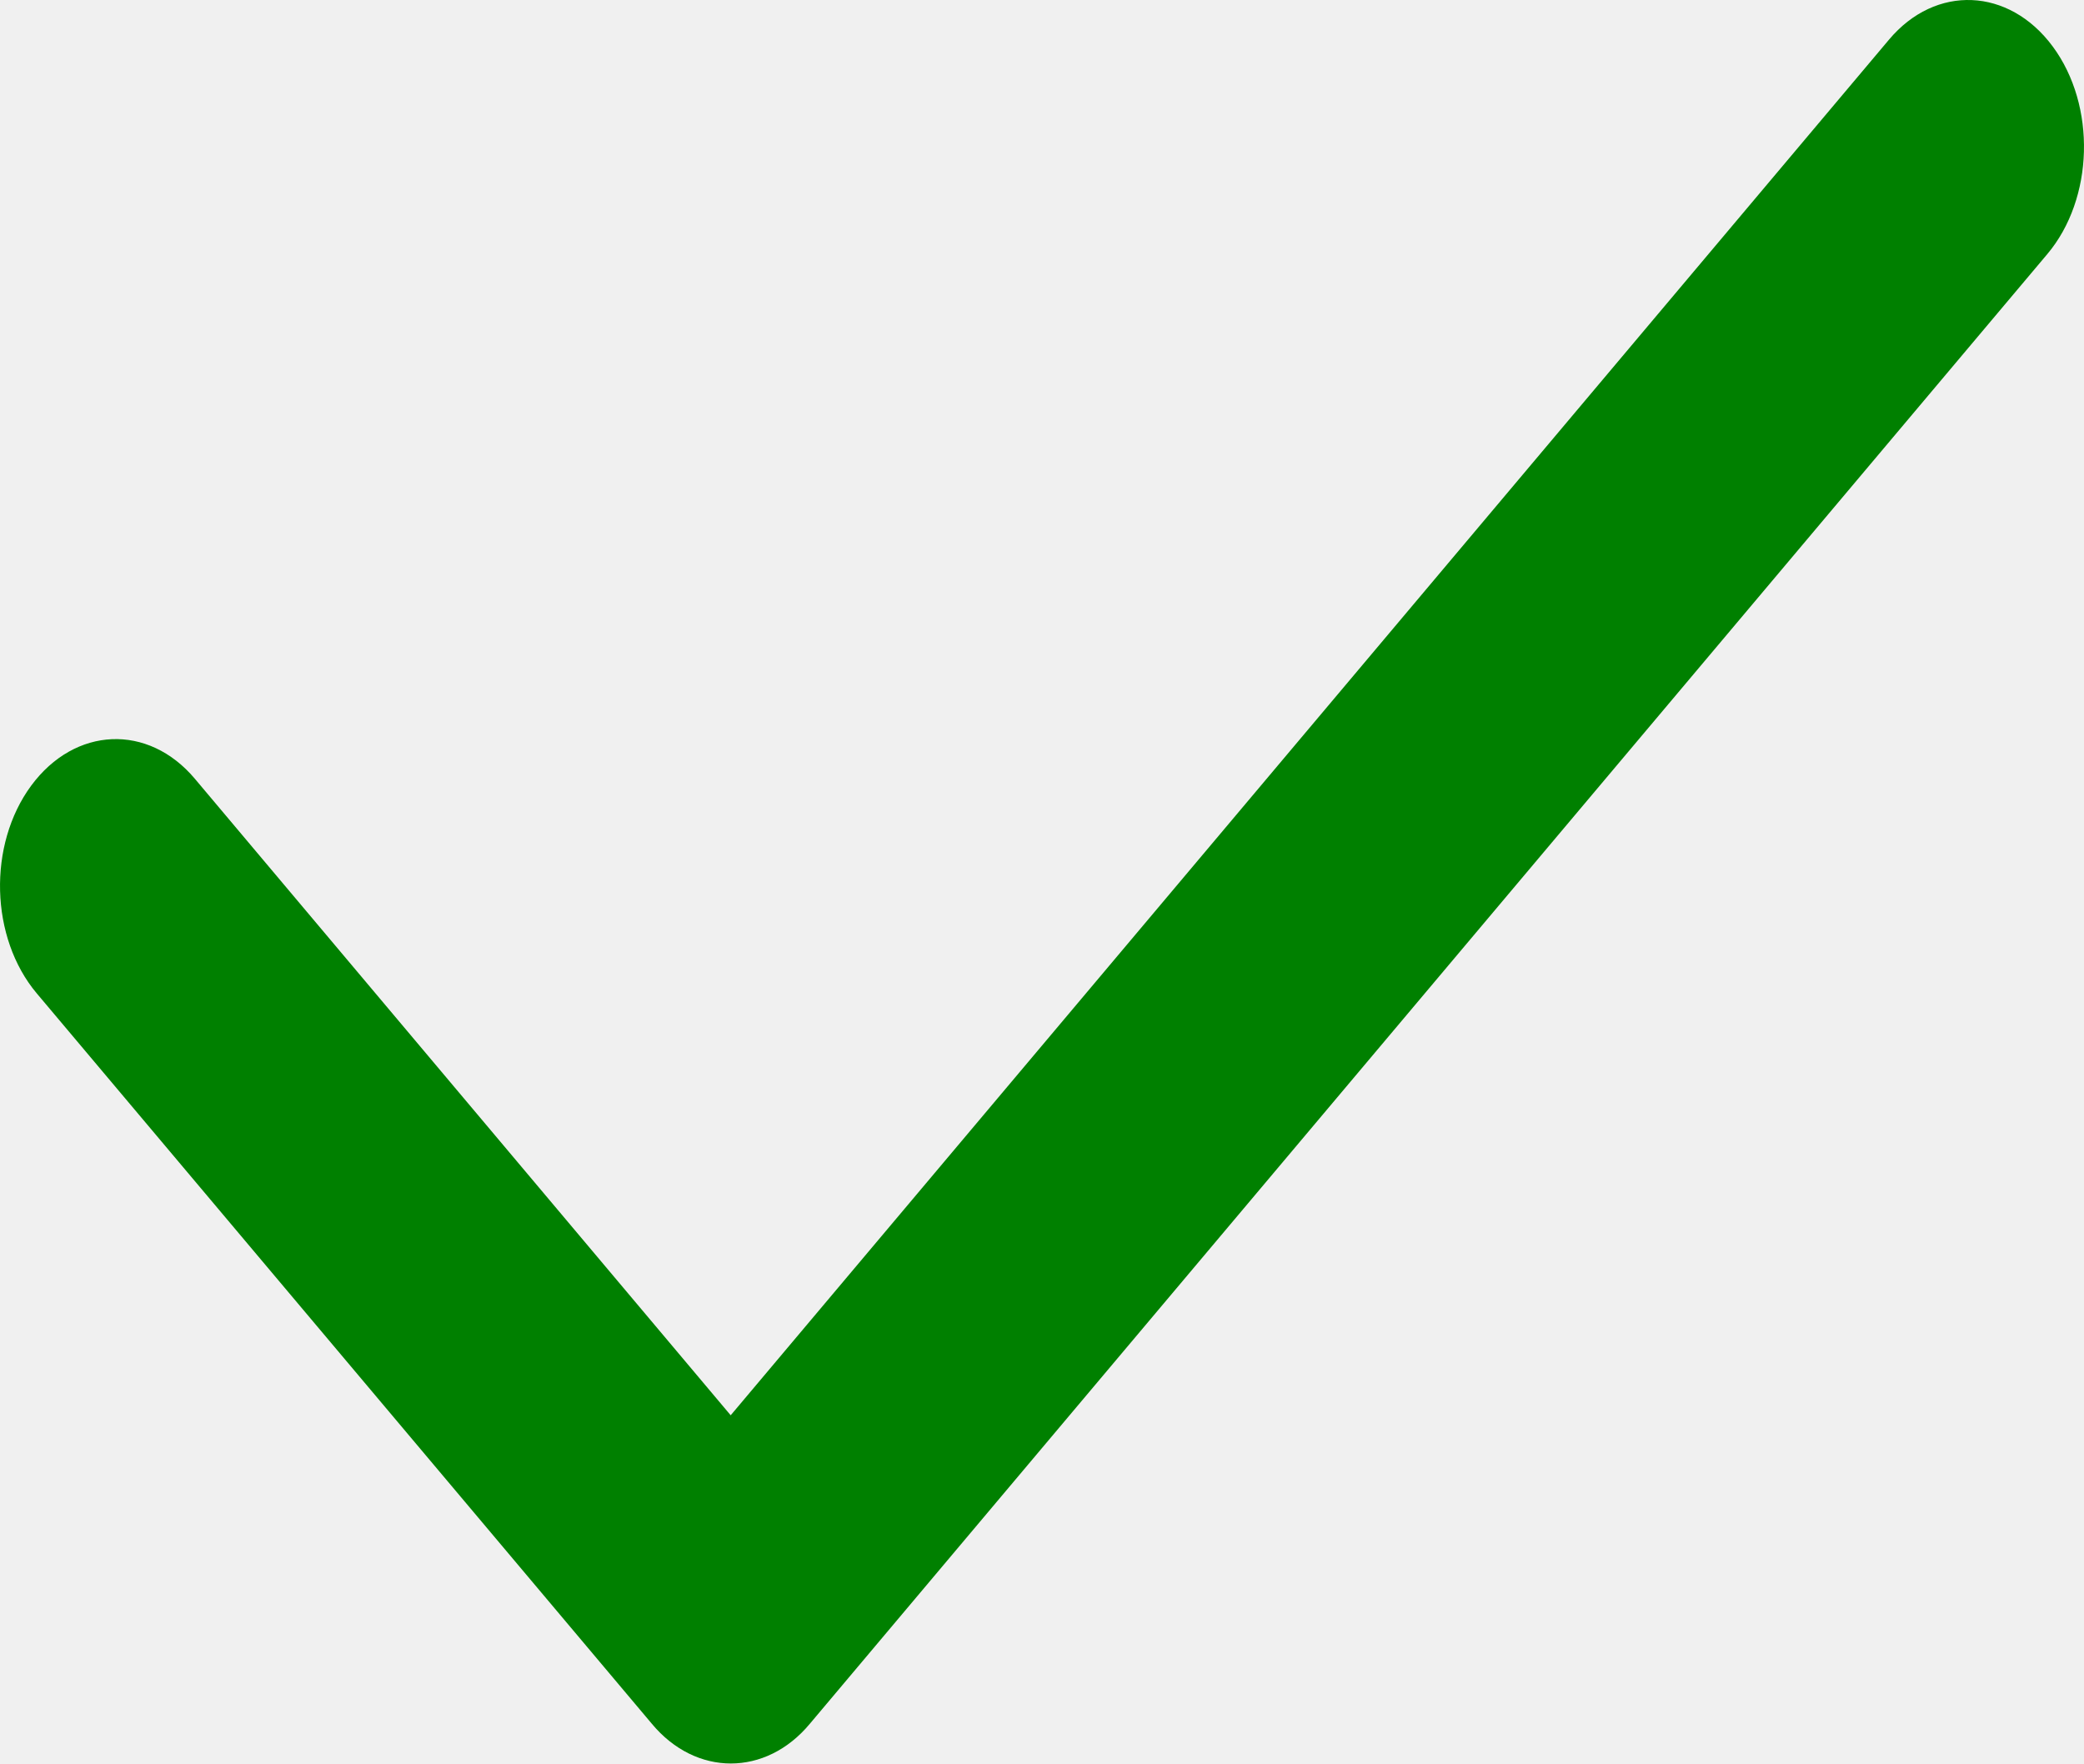
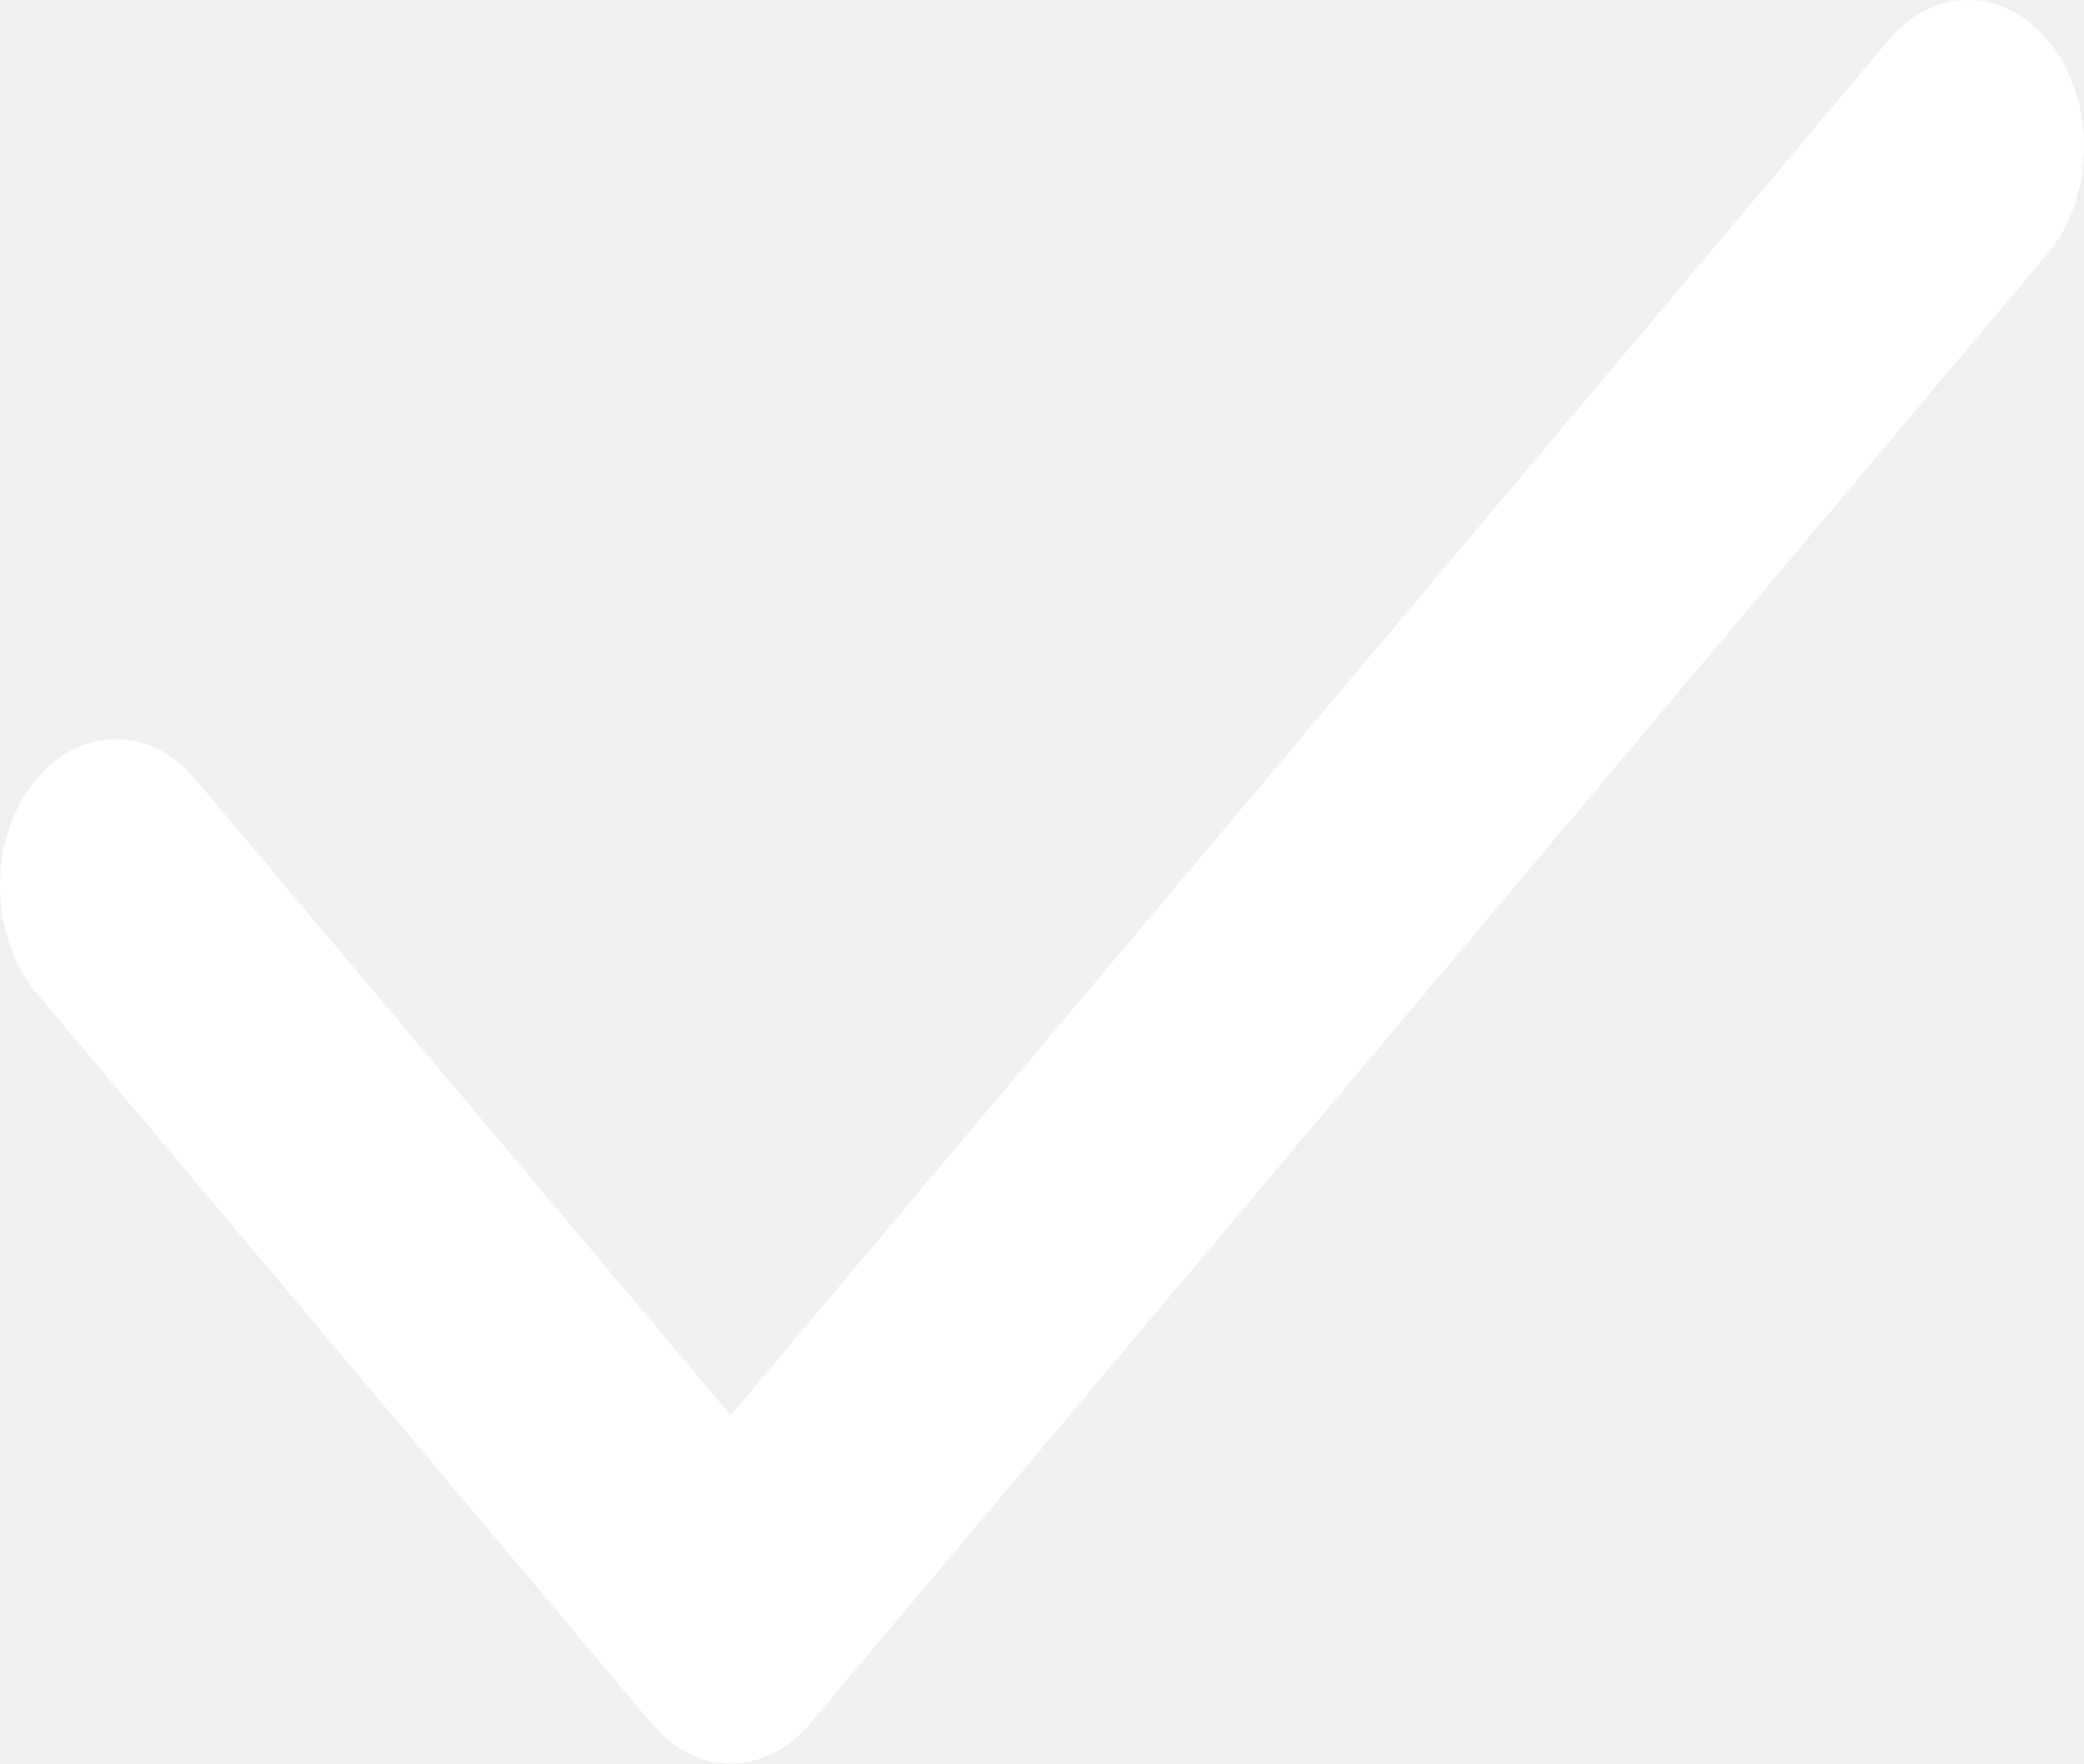
<svg xmlns="http://www.w3.org/2000/svg" width="13" height="11" viewBox="0 0 13 11" fill="none">
-   <path d="M11.783 0.248L4.558 8.828L1.215 4.857C0.924 4.512 0.468 4.531 0.195 4.9C-0.078 5.27 -0.062 5.85 0.229 6.196L4.066 10.752C4.204 10.918 4.382 11 4.559 11C4.736 11 4.914 10.918 5.052 10.752L12.771 1.585C13.062 1.24 13.078 0.659 12.805 0.29C12.532 -0.079 12.074 -0.099 11.783 0.248Z" fill="green" />
+   <path d="M11.783 0.248L4.558 8.828L1.215 4.857C0.924 4.512 0.468 4.531 0.195 4.9C-0.078 5.27 -0.062 5.85 0.229 6.196L4.066 10.752C4.204 10.918 4.382 11 4.559 11C4.736 11 4.914 10.918 5.052 10.752L12.771 1.585C13.062 1.24 13.078 0.659 12.805 0.29C12.532 -0.079 12.074 -0.099 11.783 0.248Z" fill="#FFF" />
</svg>
